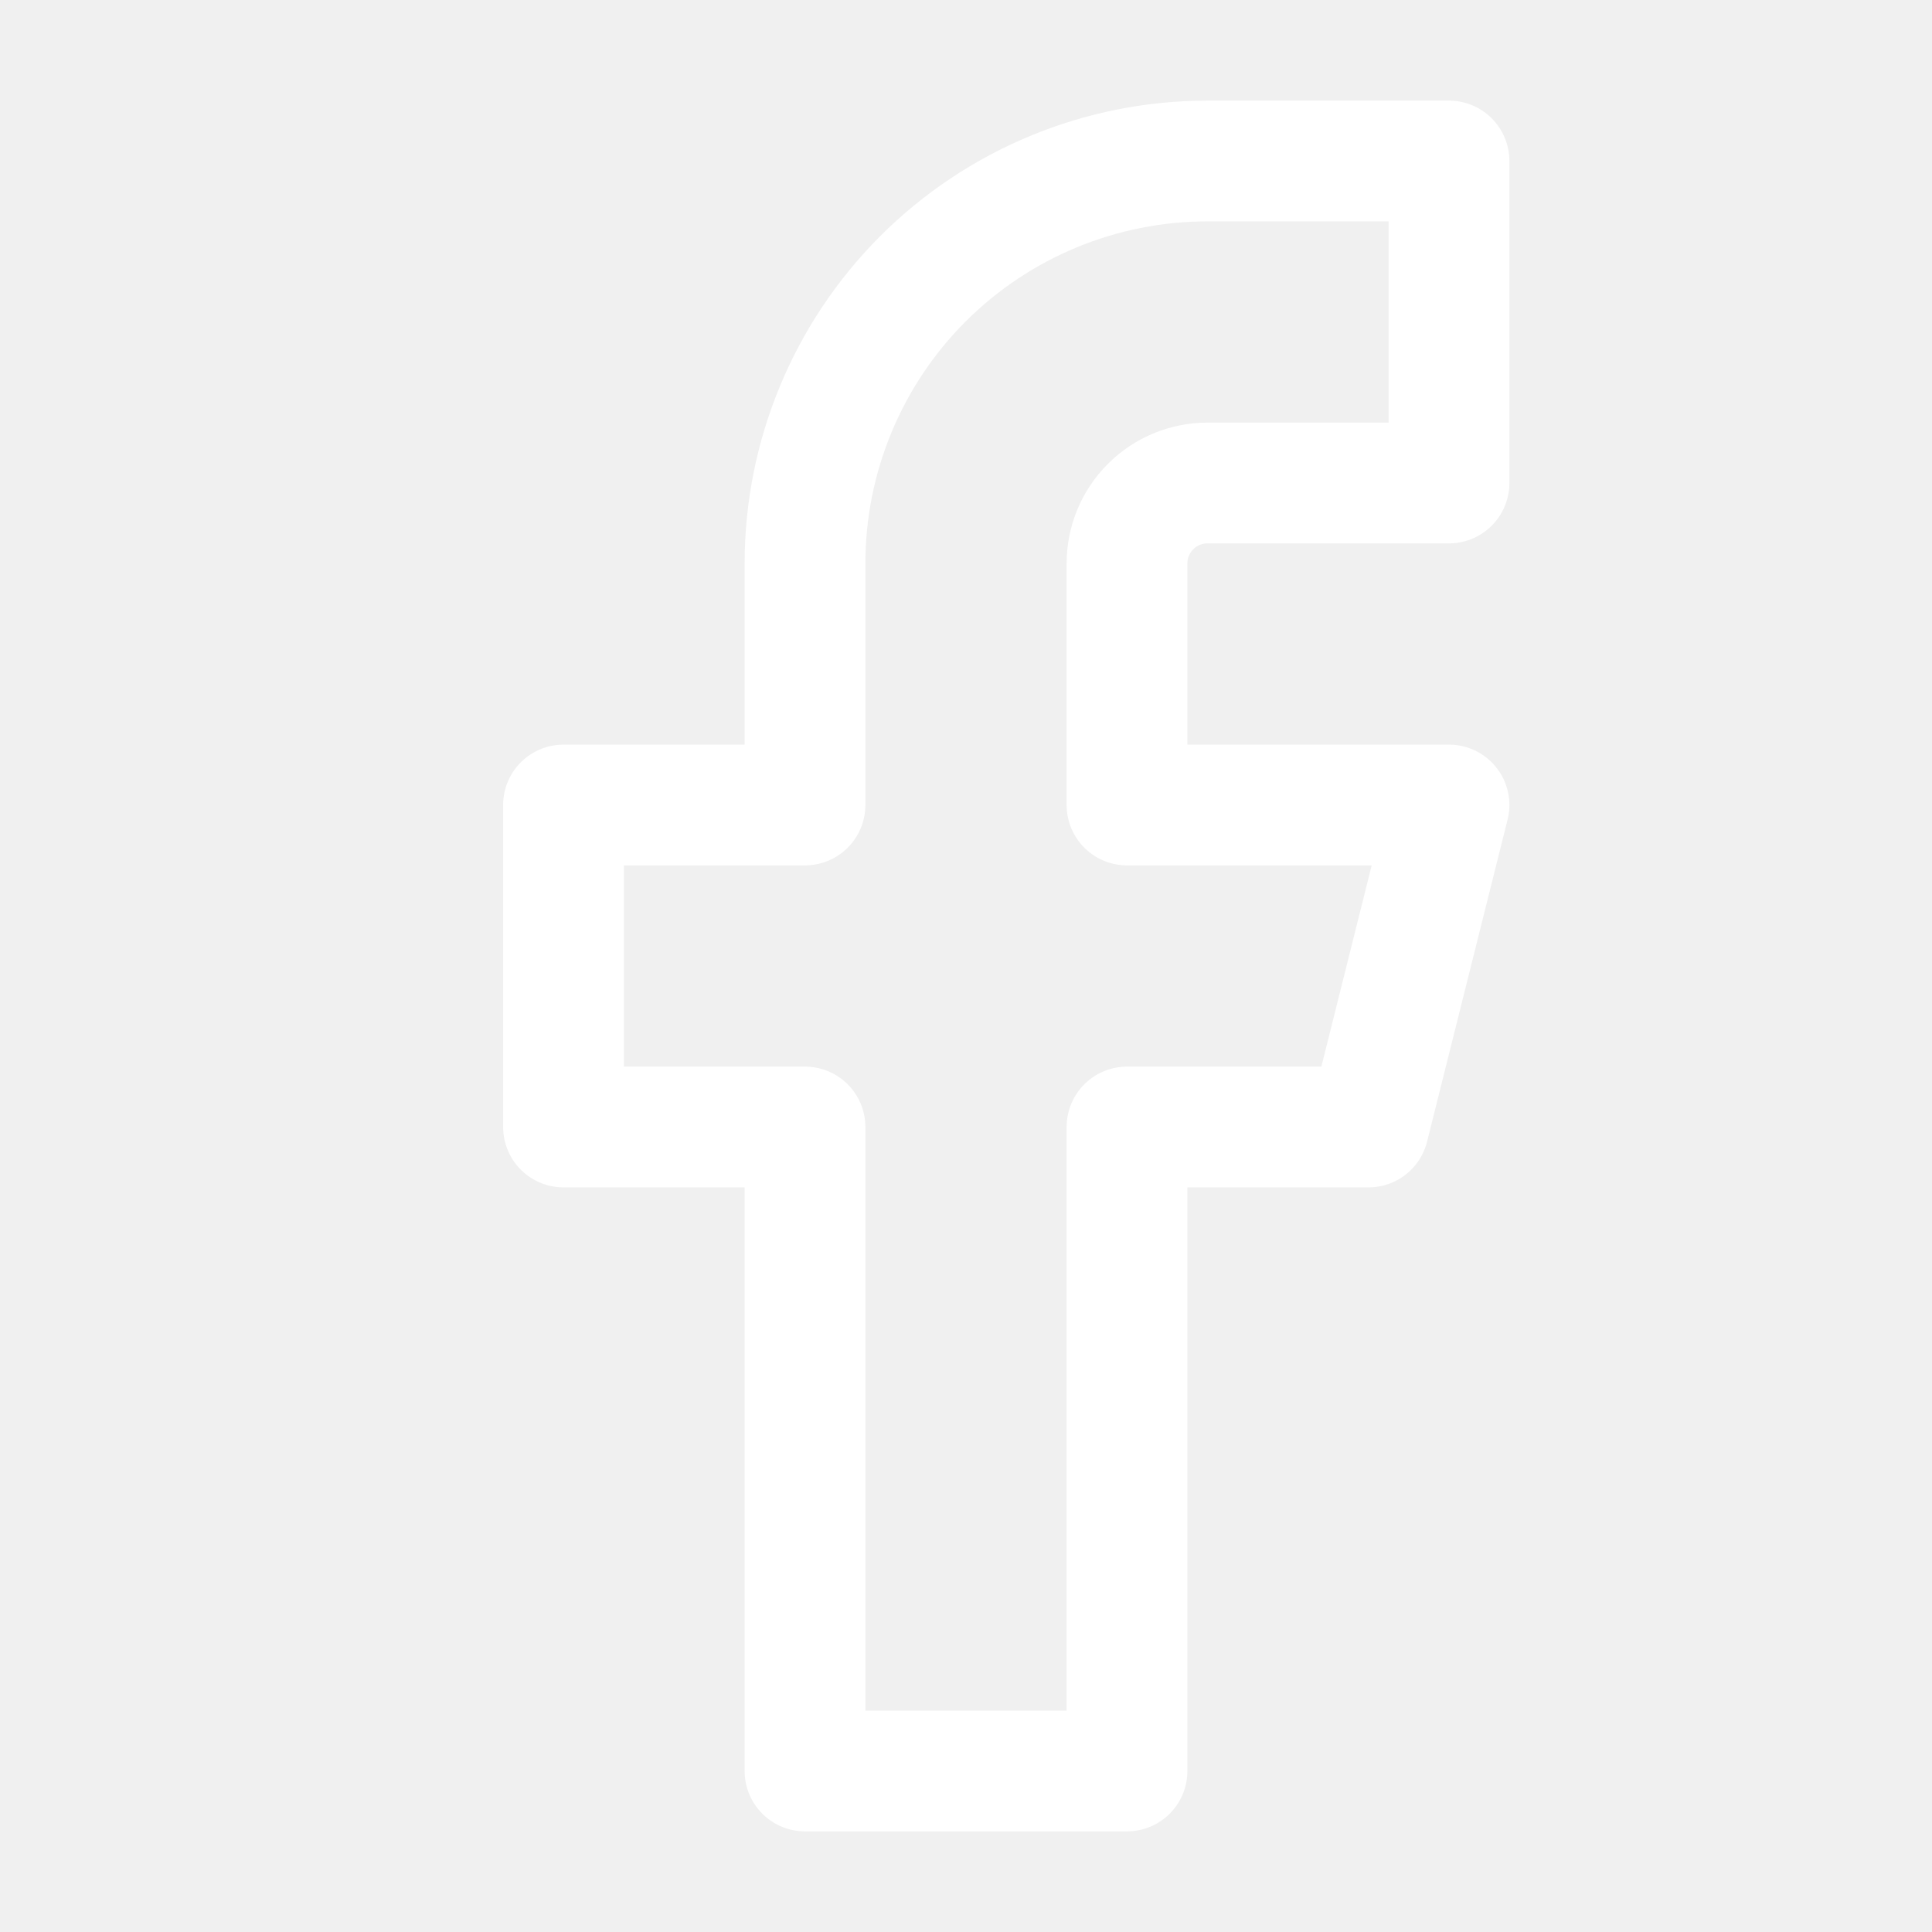
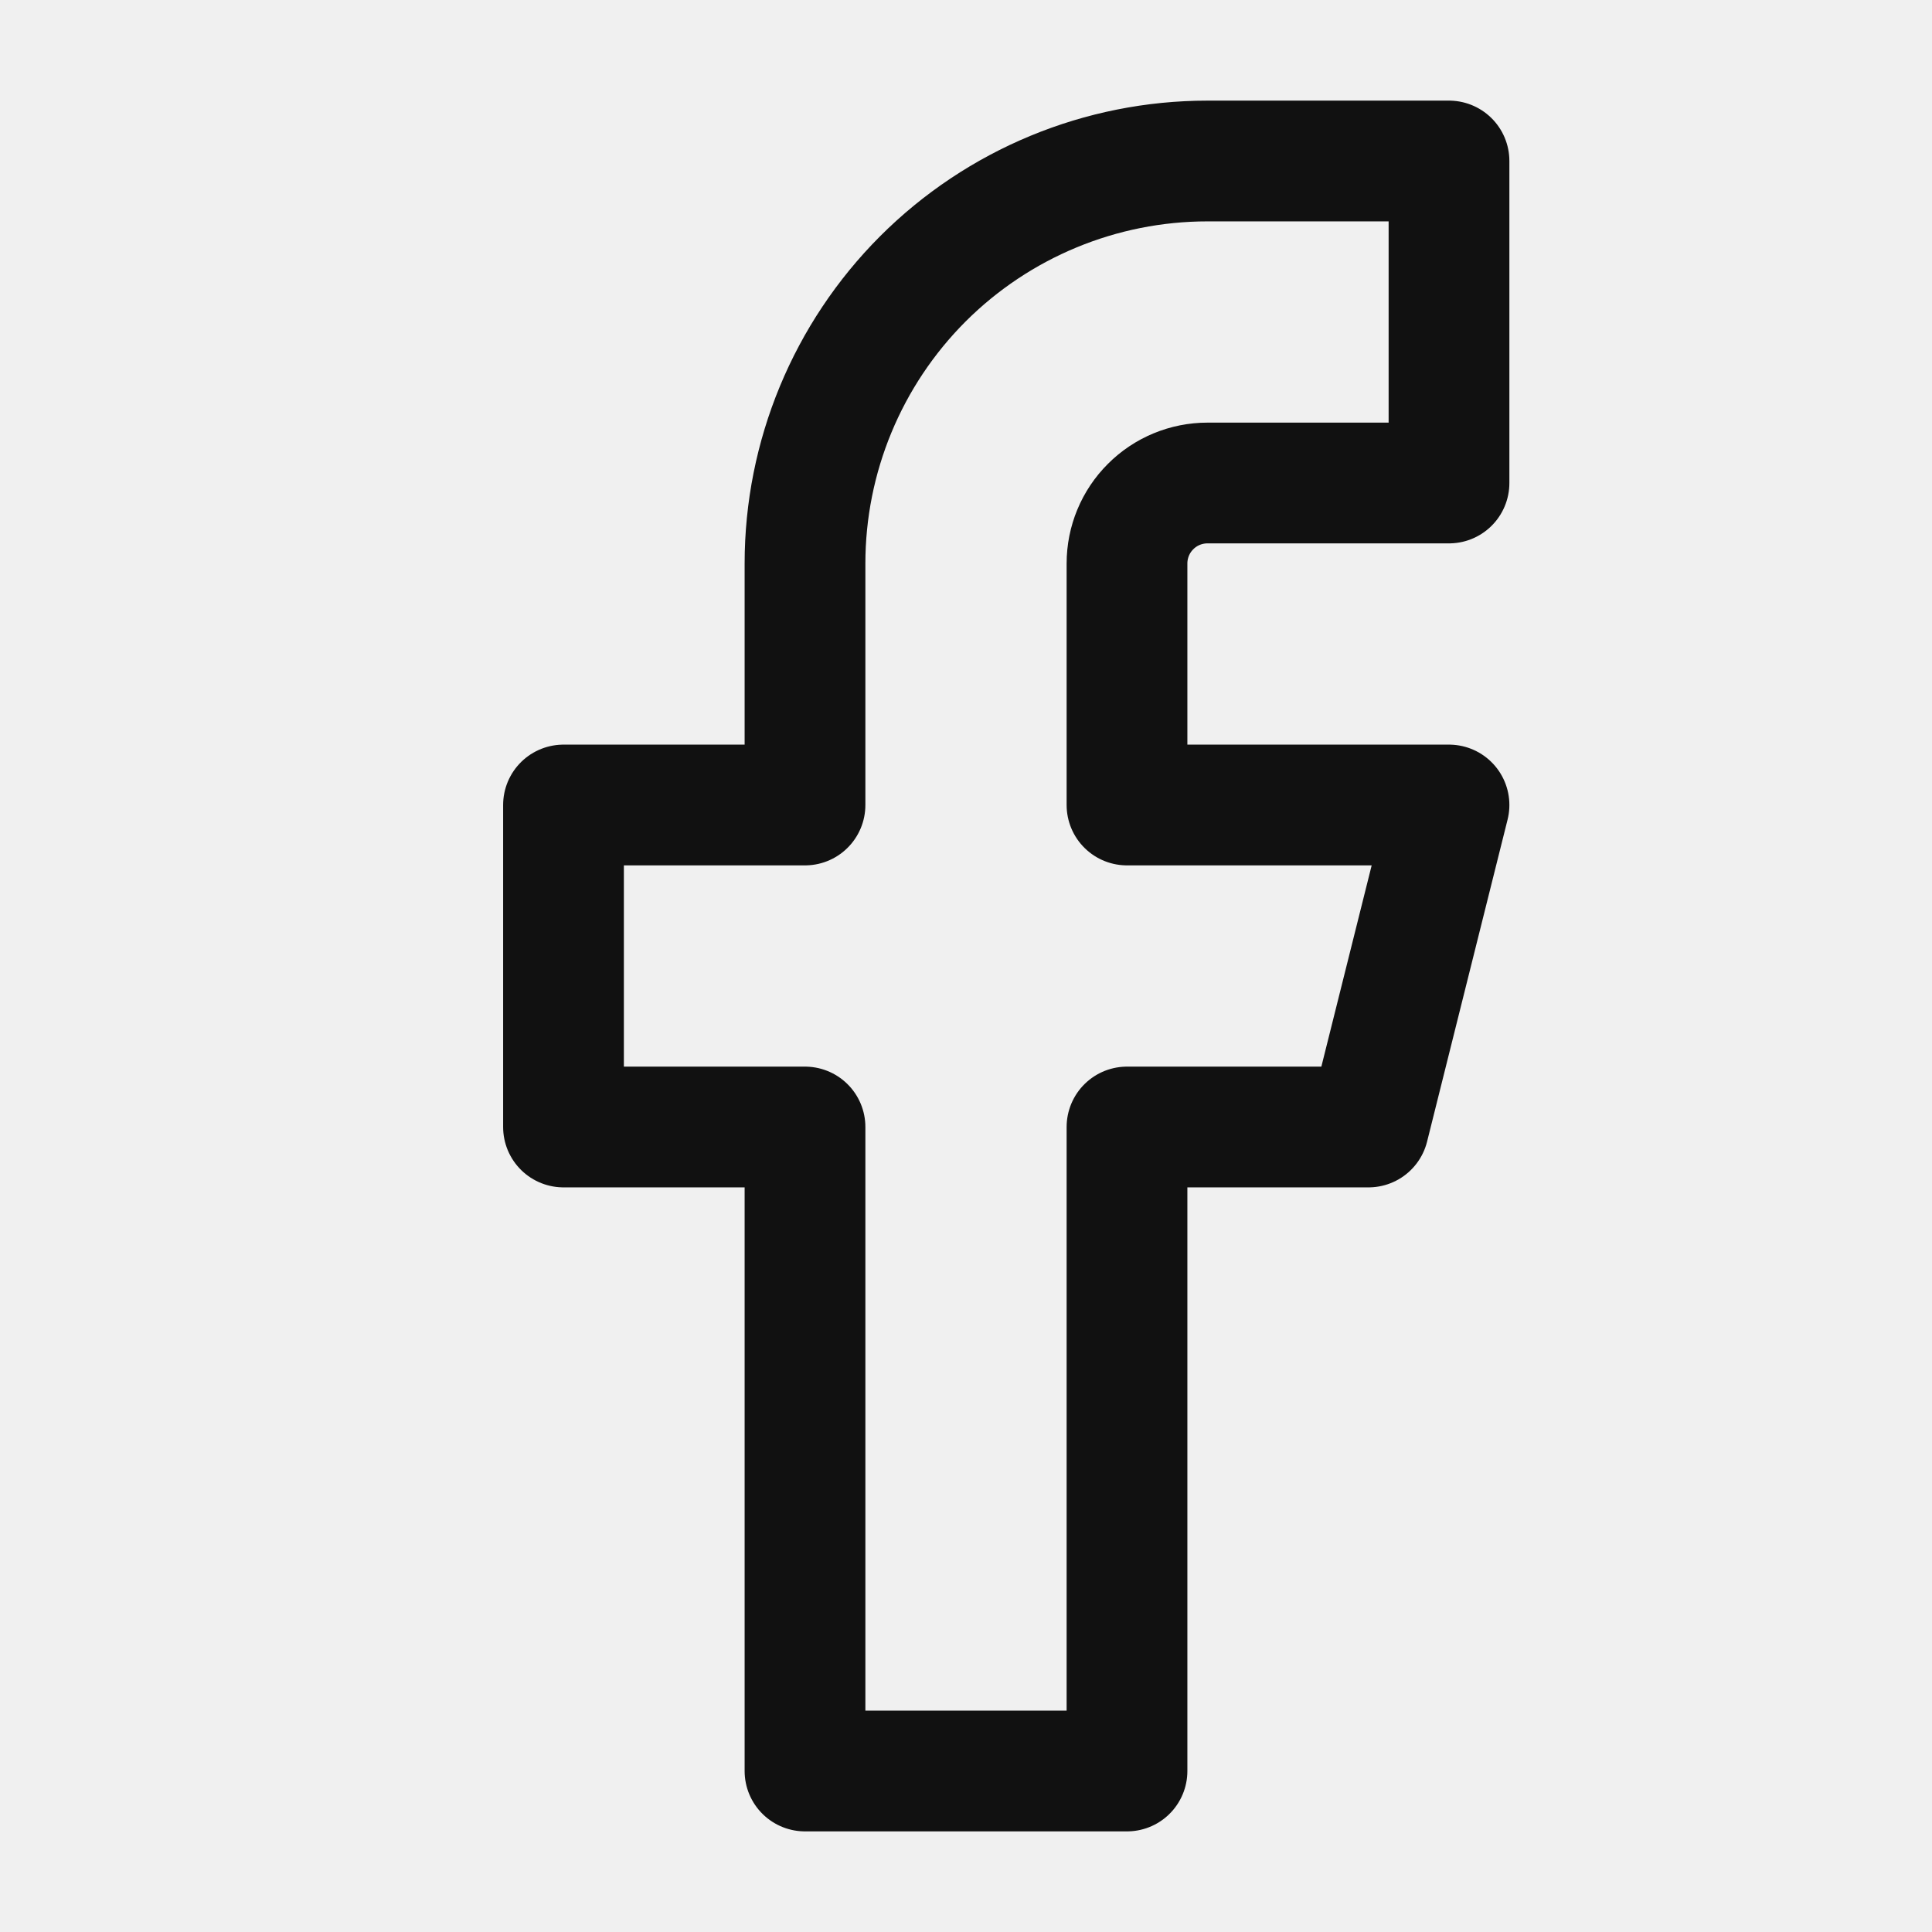
<svg xmlns="http://www.w3.org/2000/svg" width="24" height="24" viewBox="0 0 24 24" fill="none">
-   <path d="M18 2H15C13.674 2 12.402 2.527 11.464 3.464C10.527 4.402 10 5.674 10 7V10H7V14H10V22H14V14H17L18 10H14V7C14 6.735 14.105 6.48 14.293 6.293C14.48 6.105 14.735 6 15 6H18V2Z" stroke="white" stroke-width="1.5" stroke-linecap="round" stroke-linejoin="round" />
+   <path d="M18 2H15C13.674 2 12.402 2.527 11.464 3.464C10.527 4.402 10 5.674 10 7V10H7V14H10V22H14V14H17L18 10H14V7C14 6.735 14.105 6.48 14.293 6.293C14.48 6.105 14.735 6 15 6H18V2Z" stroke="#111111" stroke-width="1.5" stroke-linecap="round" stroke-linejoin="round" />
</svg>
